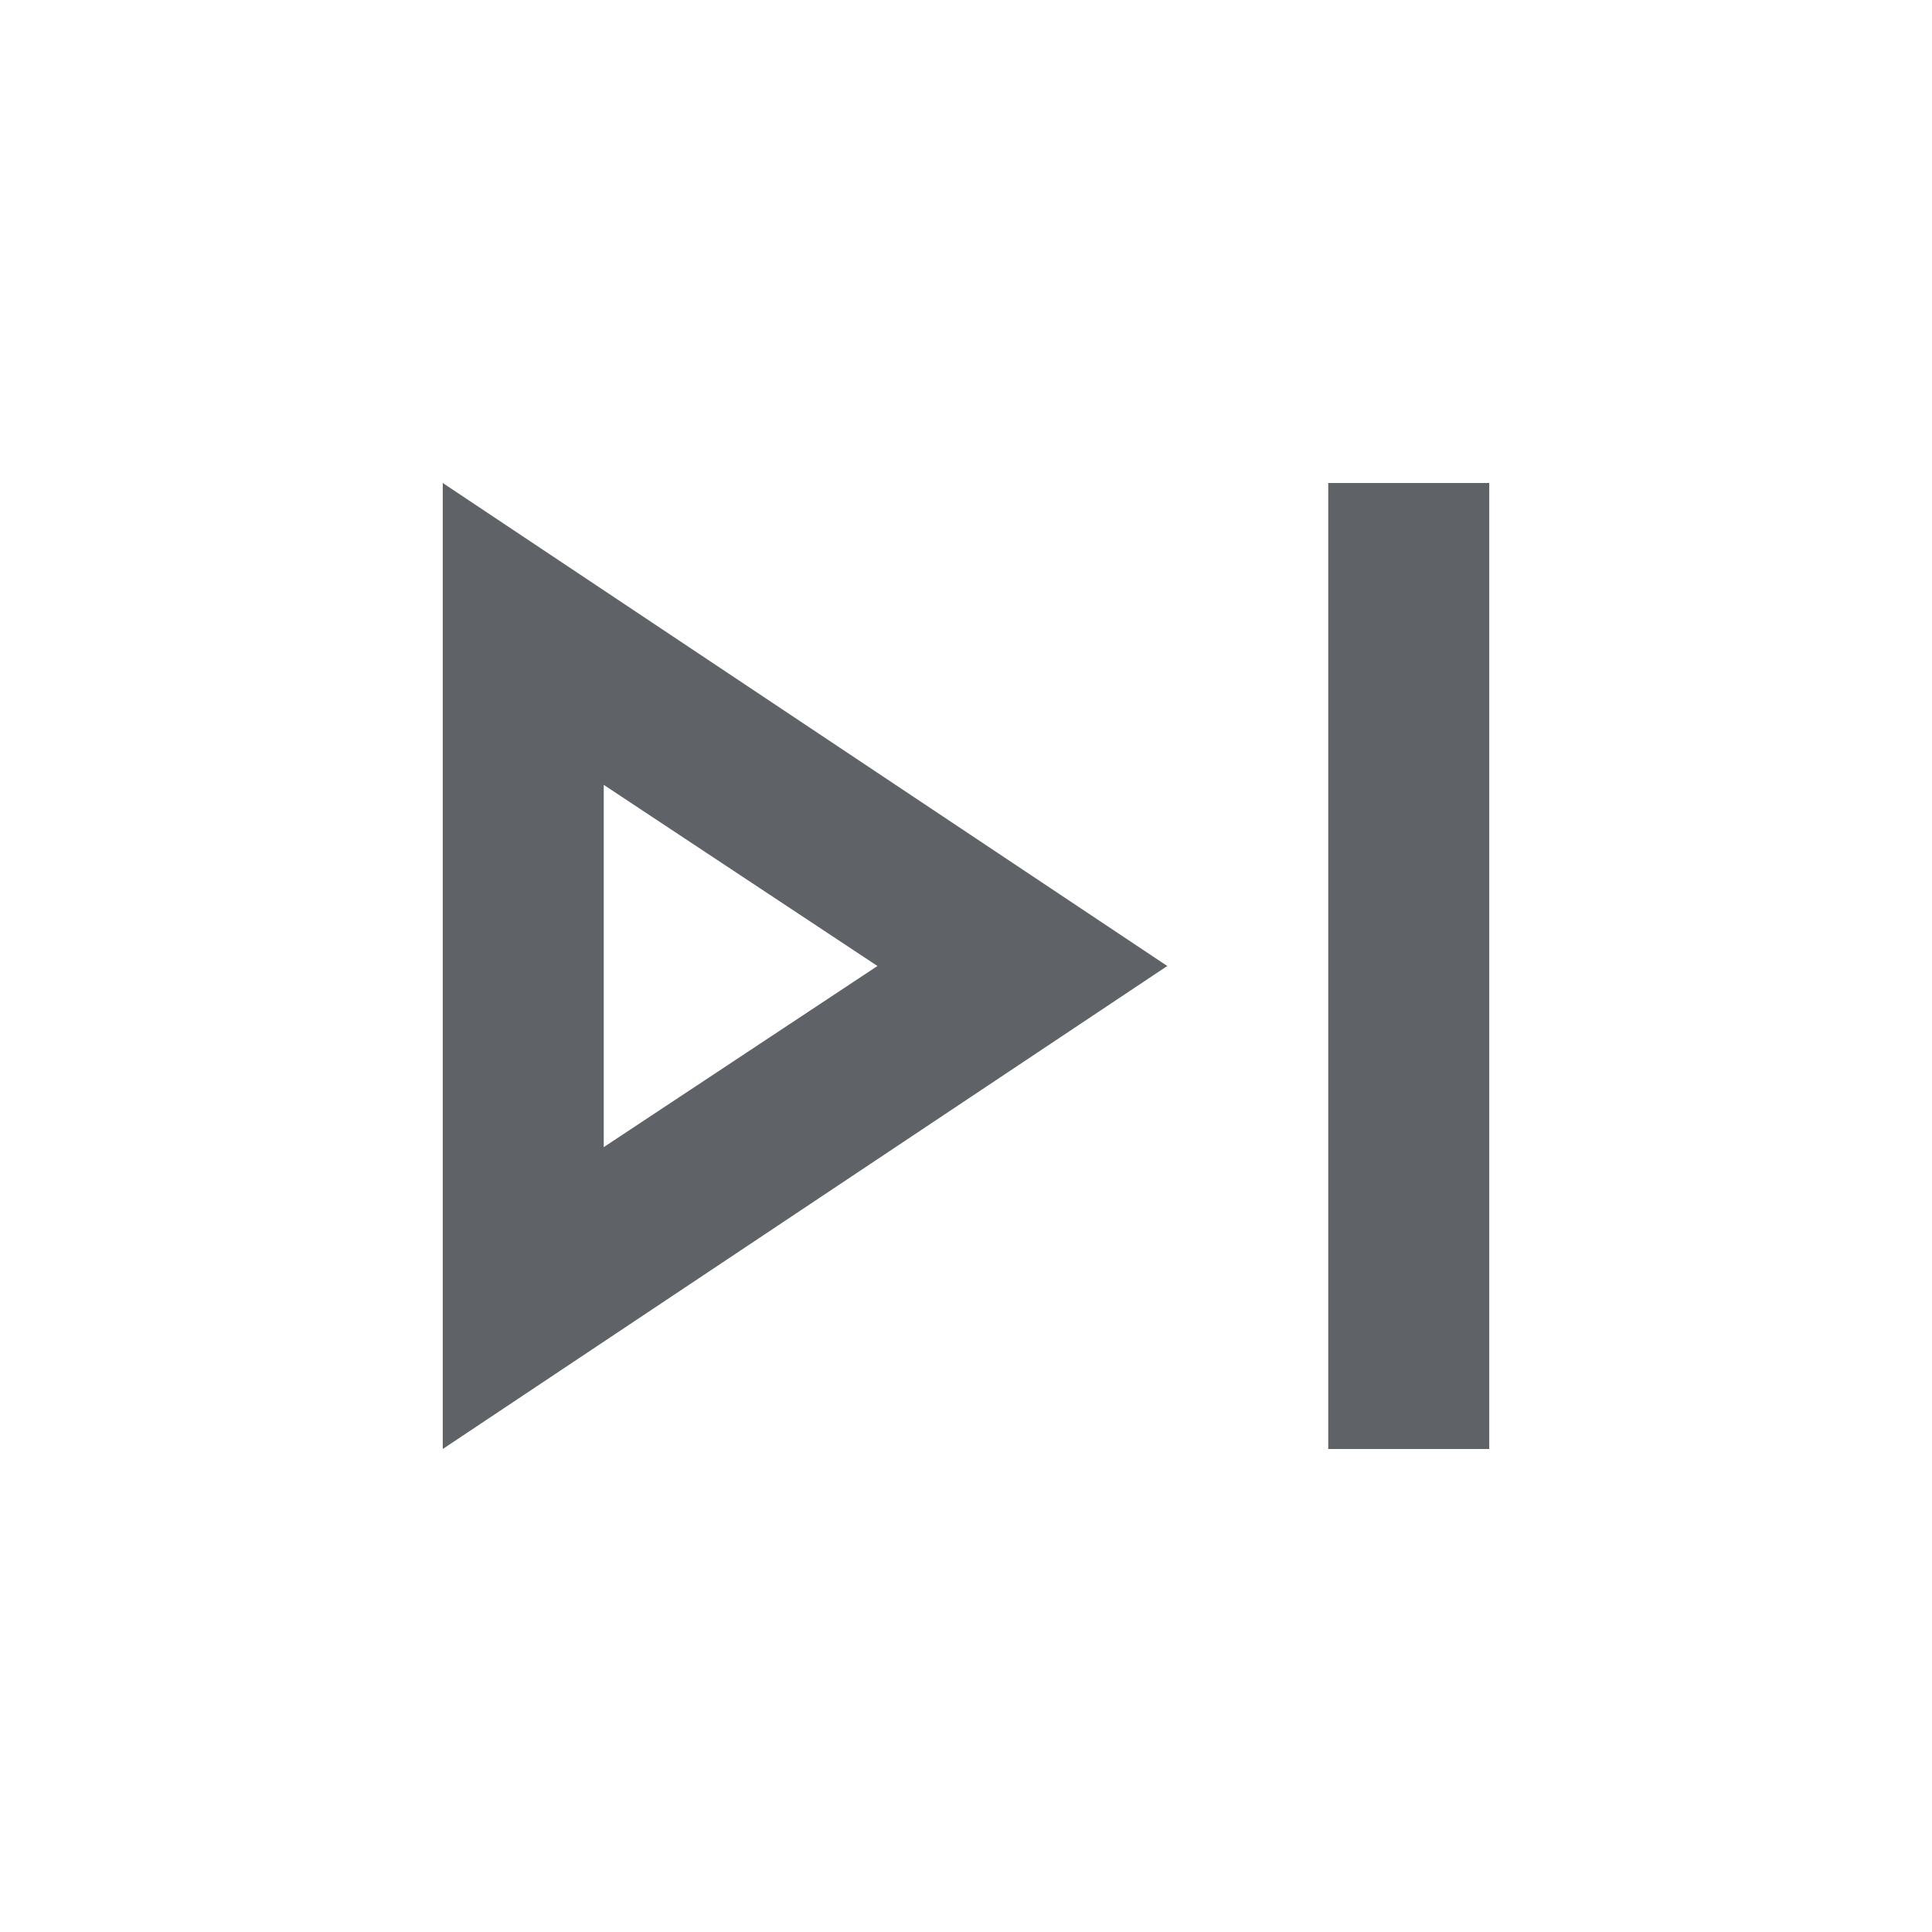
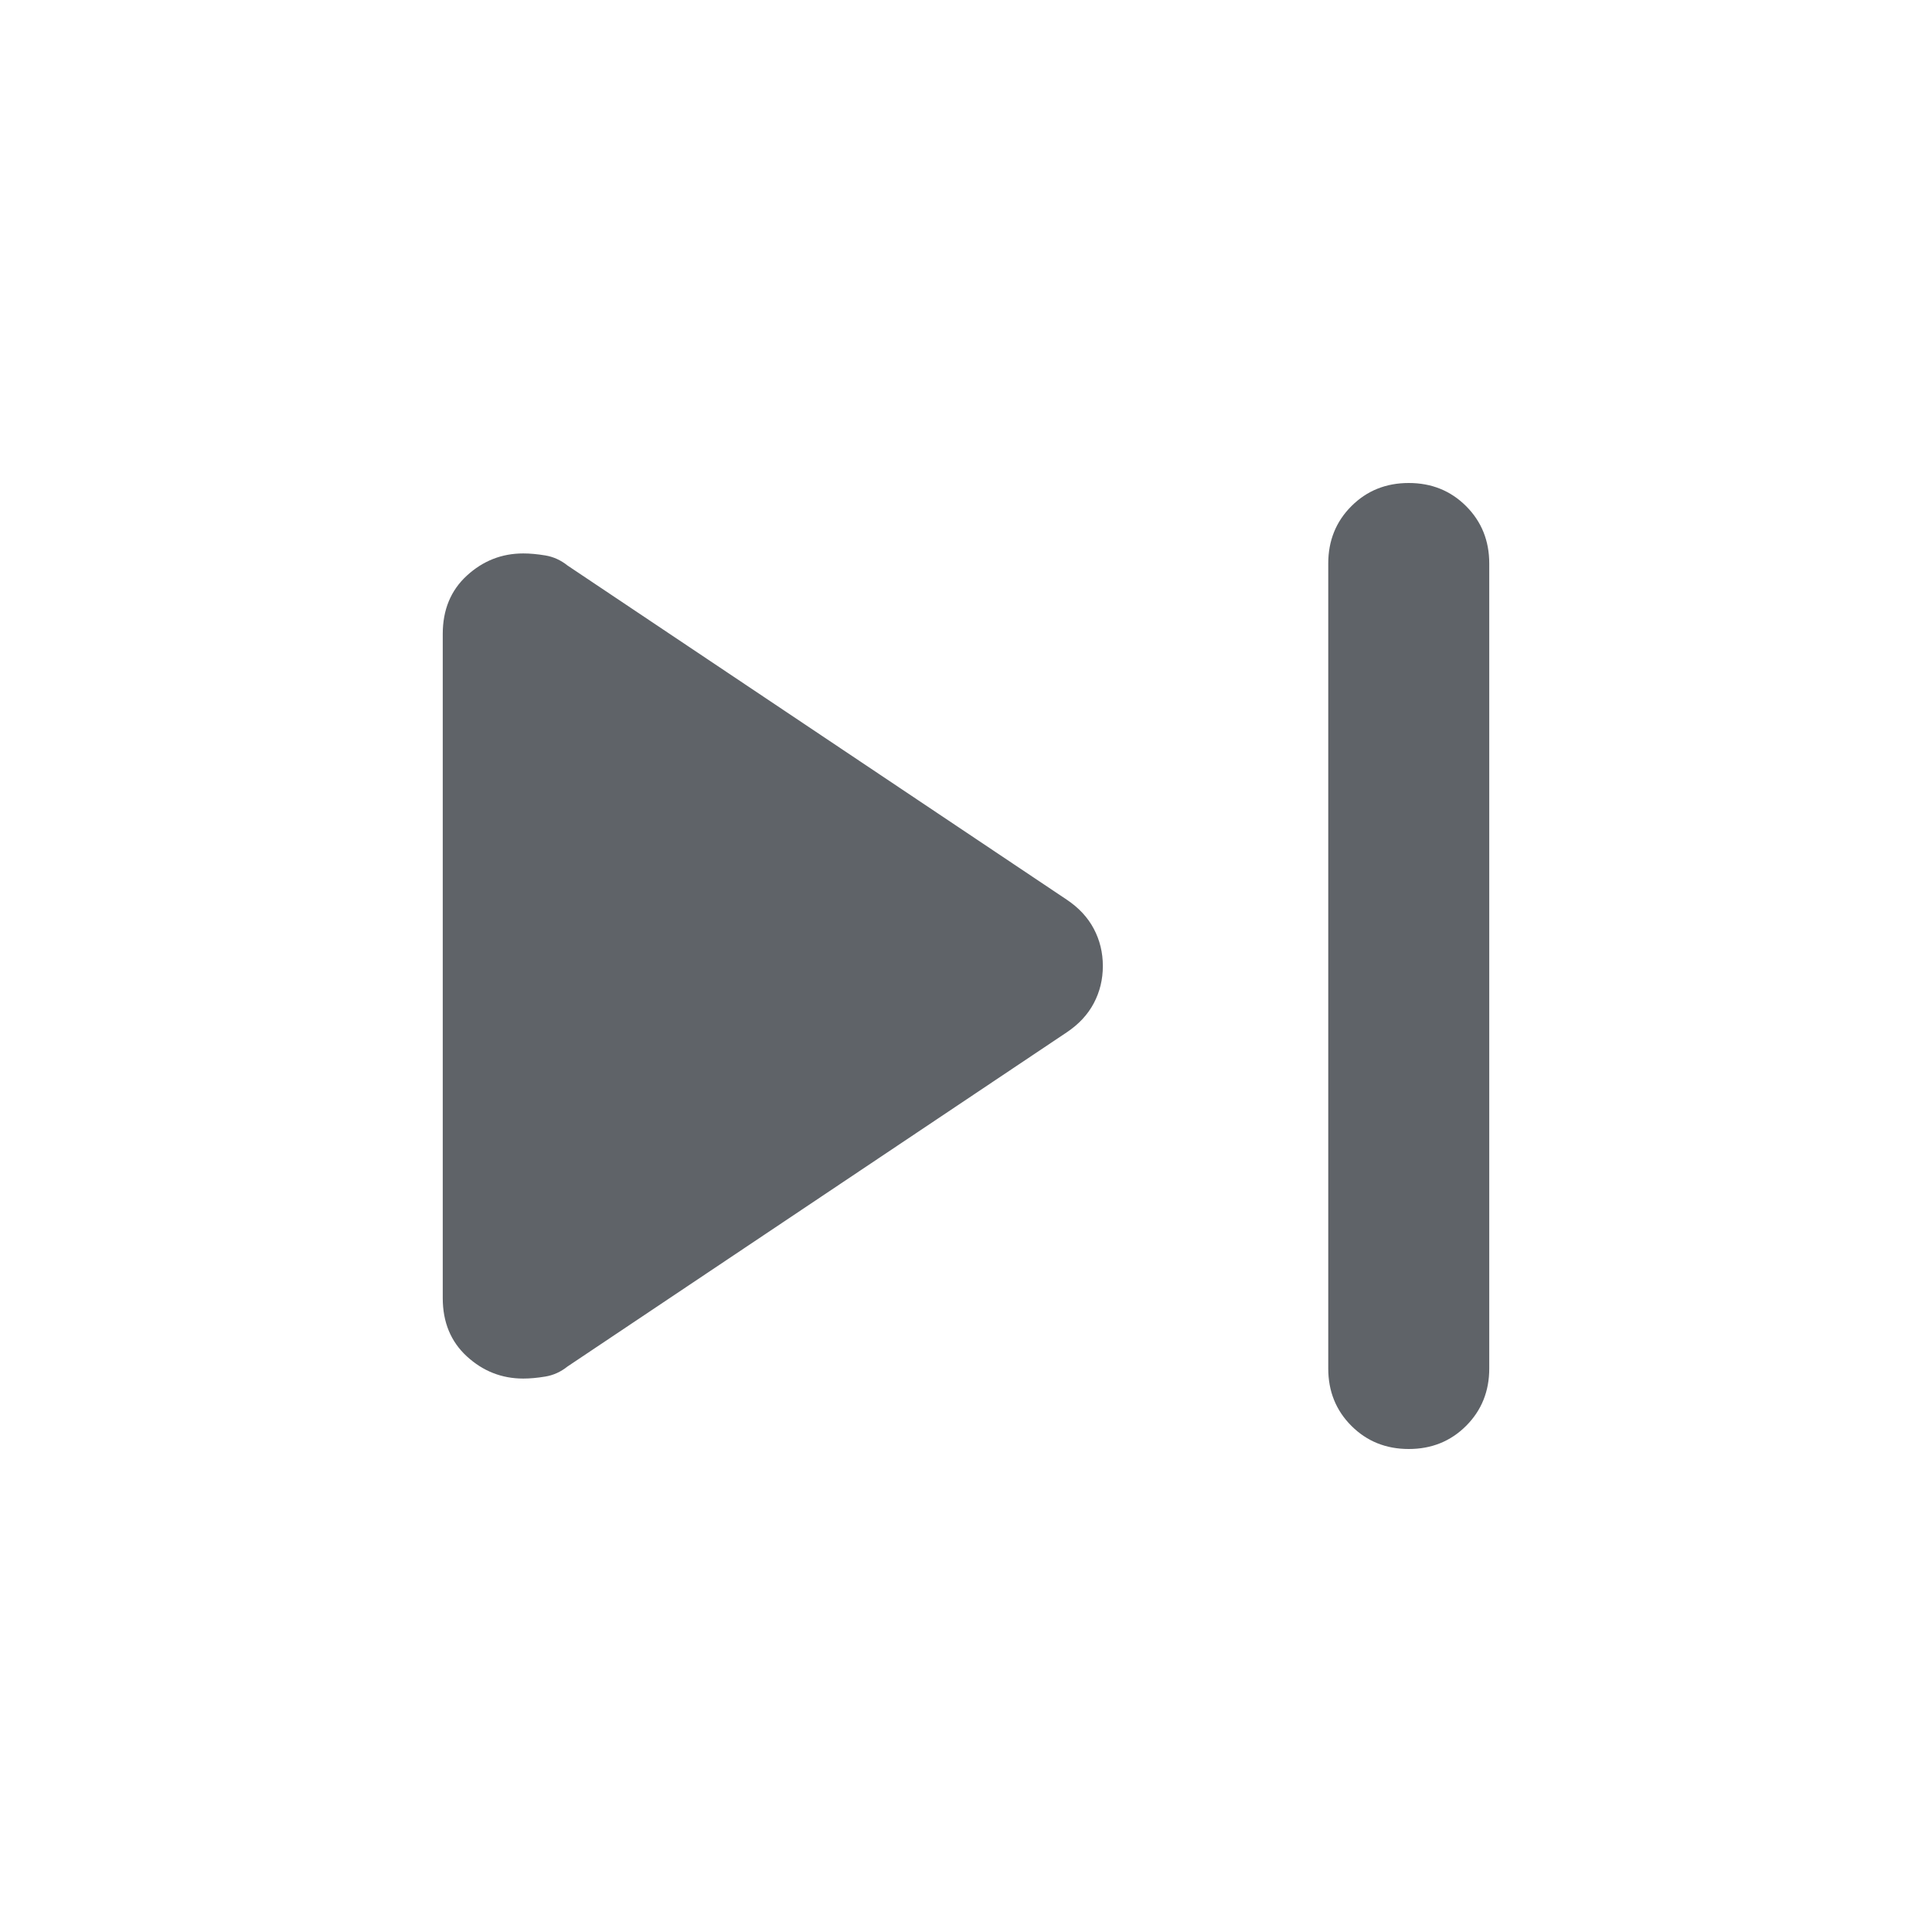
<svg xmlns="http://www.w3.org/2000/svg" height="24px" viewBox="0 -960 960 960" width="24px" fill="#5f6368">
-   <path d="M660-240v-480h80v480h-80Zm-440 0v-480l360 240-360 240Zm80-240Zm0 90 136-90-136-90v180Z" />
+   <path d="M660-280v-400q0-17 11.5-28.5T700-720q17 0 28.5 11.5T740-680v400q0 17-11.5 28.5T700-240q-17 0-28.5-11.5T660-280Zm-440-35v-330q0-18 12-29t28-11q5 0 11 1t11 5l248 166q9 6 13.5 14.5T548-480q0 10-4.5 18.5T530-447L282-281q-5 4-11 5t-11 1q-16 0-28-11t-12-29Z" />
</svg>
